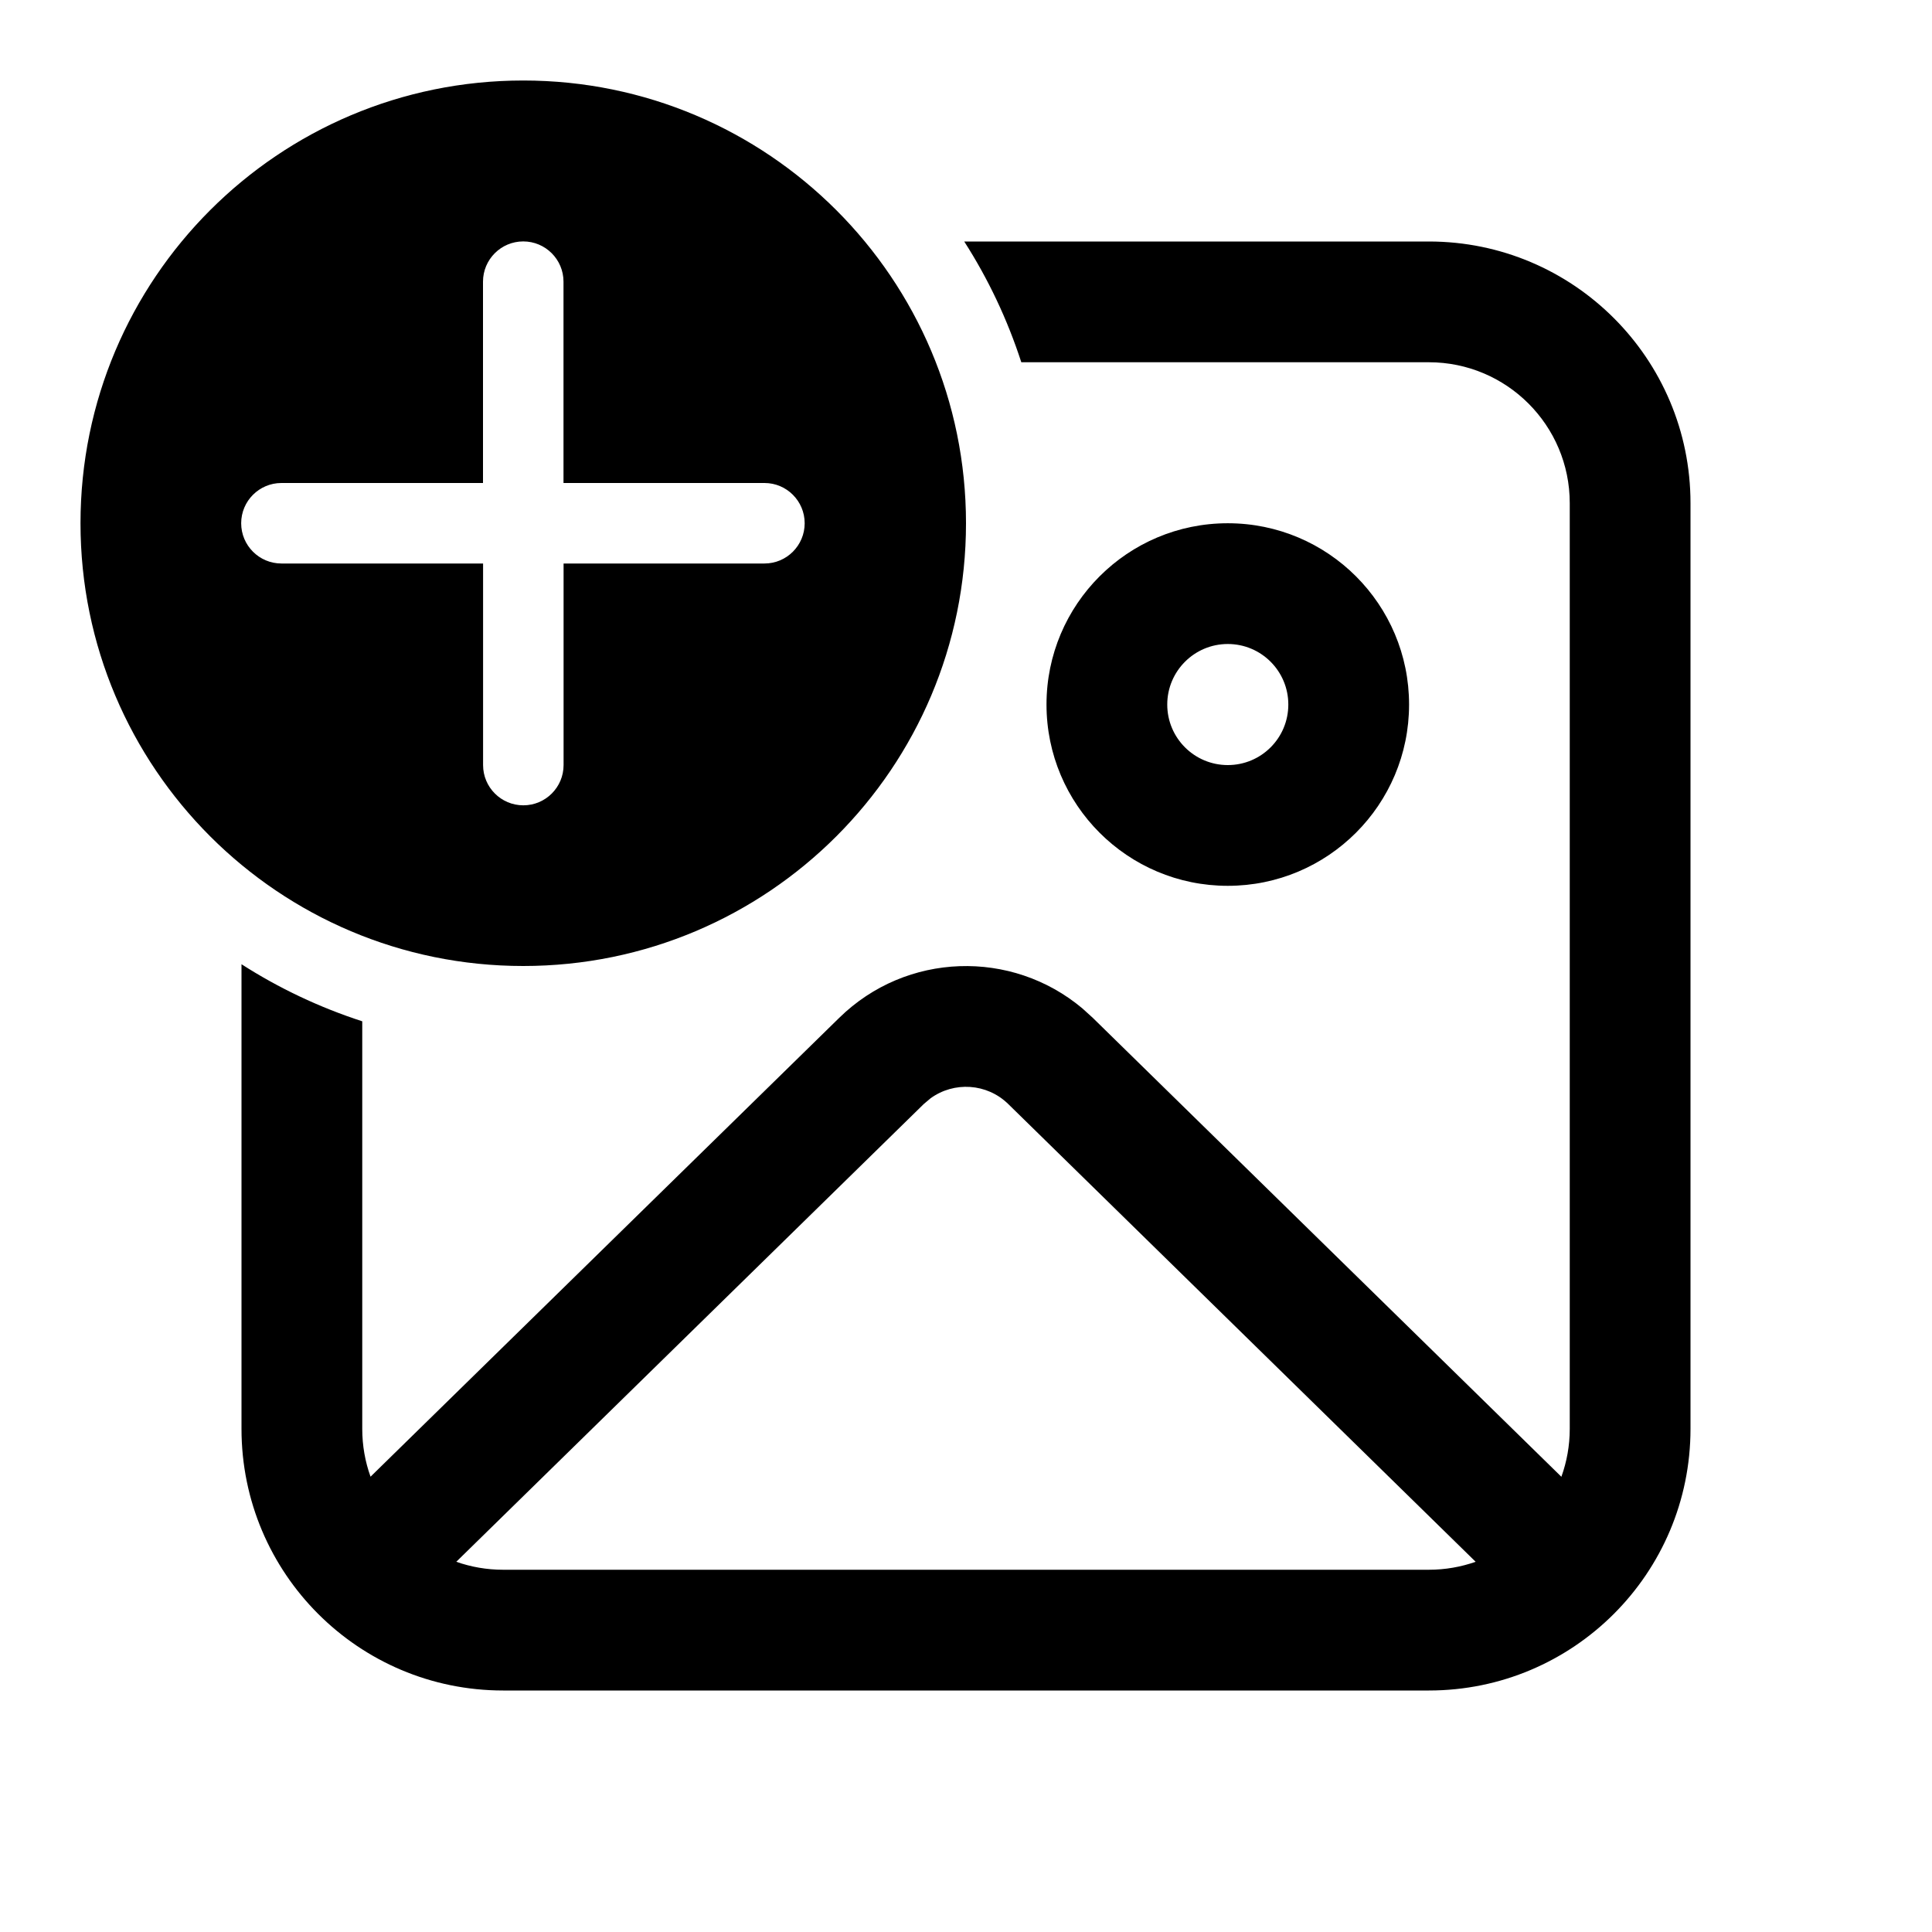
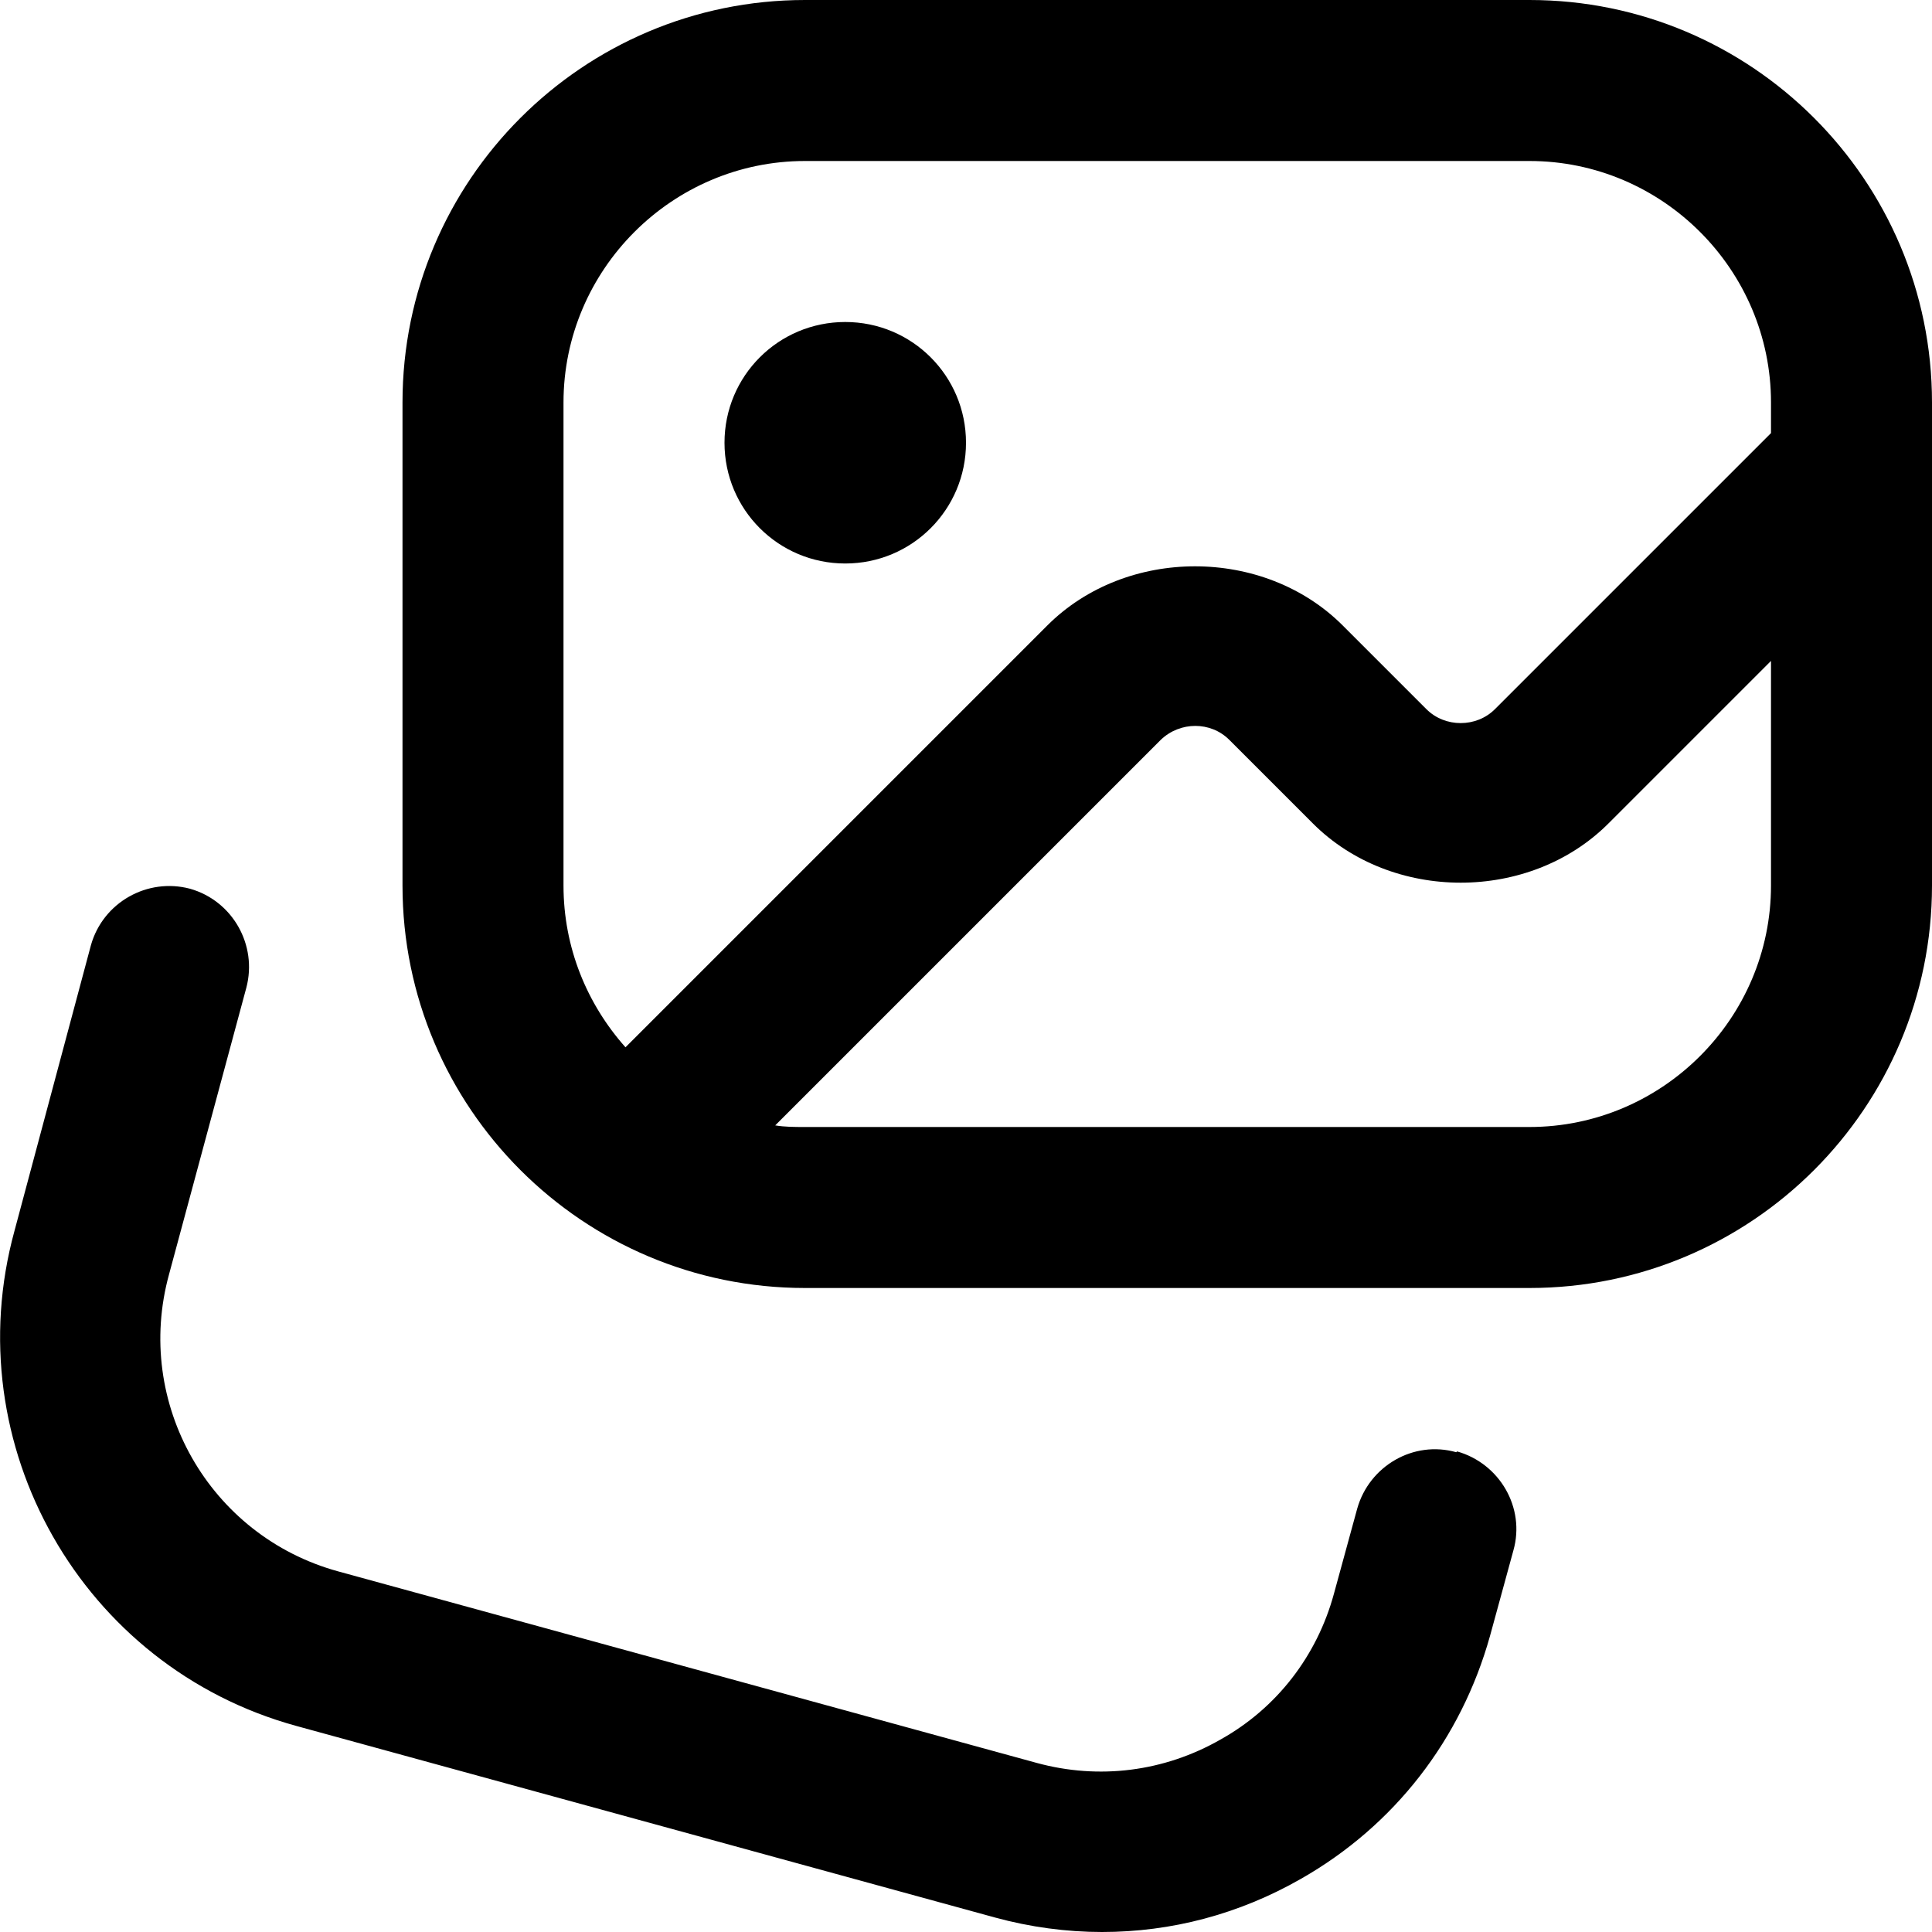
- <svg xmlns="http://www.w3.org/2000/svg" width="512" height="512" viewBox="0 0 24 24" fill="#000000">
-   <path d="M12 6.5C12 3.462 9.538 1 6.5 1C3.462 1 1 3.462 1 6.5C1 9.538 3.462 12 6.5 12C9.538 12 12 9.538 12 6.5ZM7.001 7L7.001 9.504C7.001 9.78 6.777 10.004 6.501 10.004C6.225 10.004 6.001 9.78 6.001 9.504L6.001 7H3.496C3.22 7 2.996 6.776 2.996 6.5C2.996 6.224 3.22 6 3.496 6H6L6 3.499C6 3.223 6.224 2.999 6.5 2.999C6.776 2.999 7 3.223 7 3.499L7 6H9.497C9.772 6 9.996 6.224 9.996 6.5C9.996 6.776 9.772 7 9.497 7H7.001ZM17.75 4.5H12.687C12.514 3.967 12.275 3.463 11.978 3H17.75C19.545 3 21 4.455 21 6.25V17.75C21 19.545 19.545 21 17.75 21H6.25C4.455 21 3 19.545 3 17.75V11.978C3.463 12.275 3.967 12.514 4.5 12.687V17.75C4.5 17.958 4.536 18.158 4.603 18.344L10.426 12.643C11.259 11.827 12.568 11.789 13.446 12.527L13.574 12.643L19.396 18.345C19.463 18.159 19.5 17.959 19.5 17.75V6.25C19.5 5.284 18.716 4.5 17.75 4.5ZM18.331 19.401L12.525 13.715C12.26 13.455 11.85 13.432 11.559 13.644L11.475 13.715L5.668 19.401C5.85 19.465 6.046 19.5 6.25 19.5H17.75C17.953 19.5 18.149 19.465 18.331 19.401ZM15.252 6.5C16.496 6.5 17.504 7.508 17.504 8.752C17.504 9.996 16.496 11.004 15.252 11.004C14.008 11.004 13 9.996 13 8.752C13 7.508 14.008 6.5 15.252 6.5ZM15.252 8C14.837 8 14.5 8.337 14.5 8.752C14.5 9.168 14.837 9.504 15.252 9.504C15.668 9.504 16.004 9.168 16.004 8.752C16.004 8.337 15.668 8 15.252 8Z" fill="#000000" />
+ <svg xmlns="http://www.w3.org/2000/svg" id="Layer_1" data-name="Layer 1" viewBox="0 0 24 24" width="512" height="512">
+   <path d="M9,5.5c0-.83,.67-1.5,1.5-1.5s1.5,.67,1.5,1.5-.67,1.5-1.5,1.5-1.5-.67-1.5-1.5Zm15-.5v6c0,2.76-2.24,5-5,5H10c-2.76,0-5-2.24-5-5V5C5,2.24,7.24,0,10,0h9c2.76,0,5,2.24,5,5ZM7,11c0,.77,.29,1.47,.77,2.01l5.24-5.24c.98-.98,2.69-.98,3.67,0l1.04,1.04c.23,.23,.62,.23,.85,0l3.43-3.43v-.38c0-1.65-1.35-3-3-3H10c-1.65,0-3,1.35-3,3v6Zm15,0v-2.79l-2.02,2.02c-.98,.98-2.69,.98-3.67,0l-1.04-1.04c-.23-.23-.61-.23-.85,0l-4.79,4.79c.12,.02,.24,.02,.37,.02h9c1.65,0,3-1.35,3-3Zm-3.91,7.04c-.53-.15-1.08,.17-1.23,.7l-.29,1.06c-.21,.77-.71,1.42-1.41,1.81-.7,.4-1.51,.5-2.28,.29l-8.68-2.38c-1.6-.44-2.54-2.09-2.1-3.69l.96-3.56c.14-.53-.17-1.08-.7-1.23-.53-.14-1.08,.17-1.23,.7L.18,15.29c-.73,2.66,.84,5.42,3.5,6.15l8.68,2.38c.44,.12,.89,.18,1.33,.18,.86,0,1.7-.22,2.47-.66,1.16-.66,1.99-1.73,2.35-3.02l.29-1.06c.15-.53-.17-1.08-.7-1.23Z" />
</svg>
